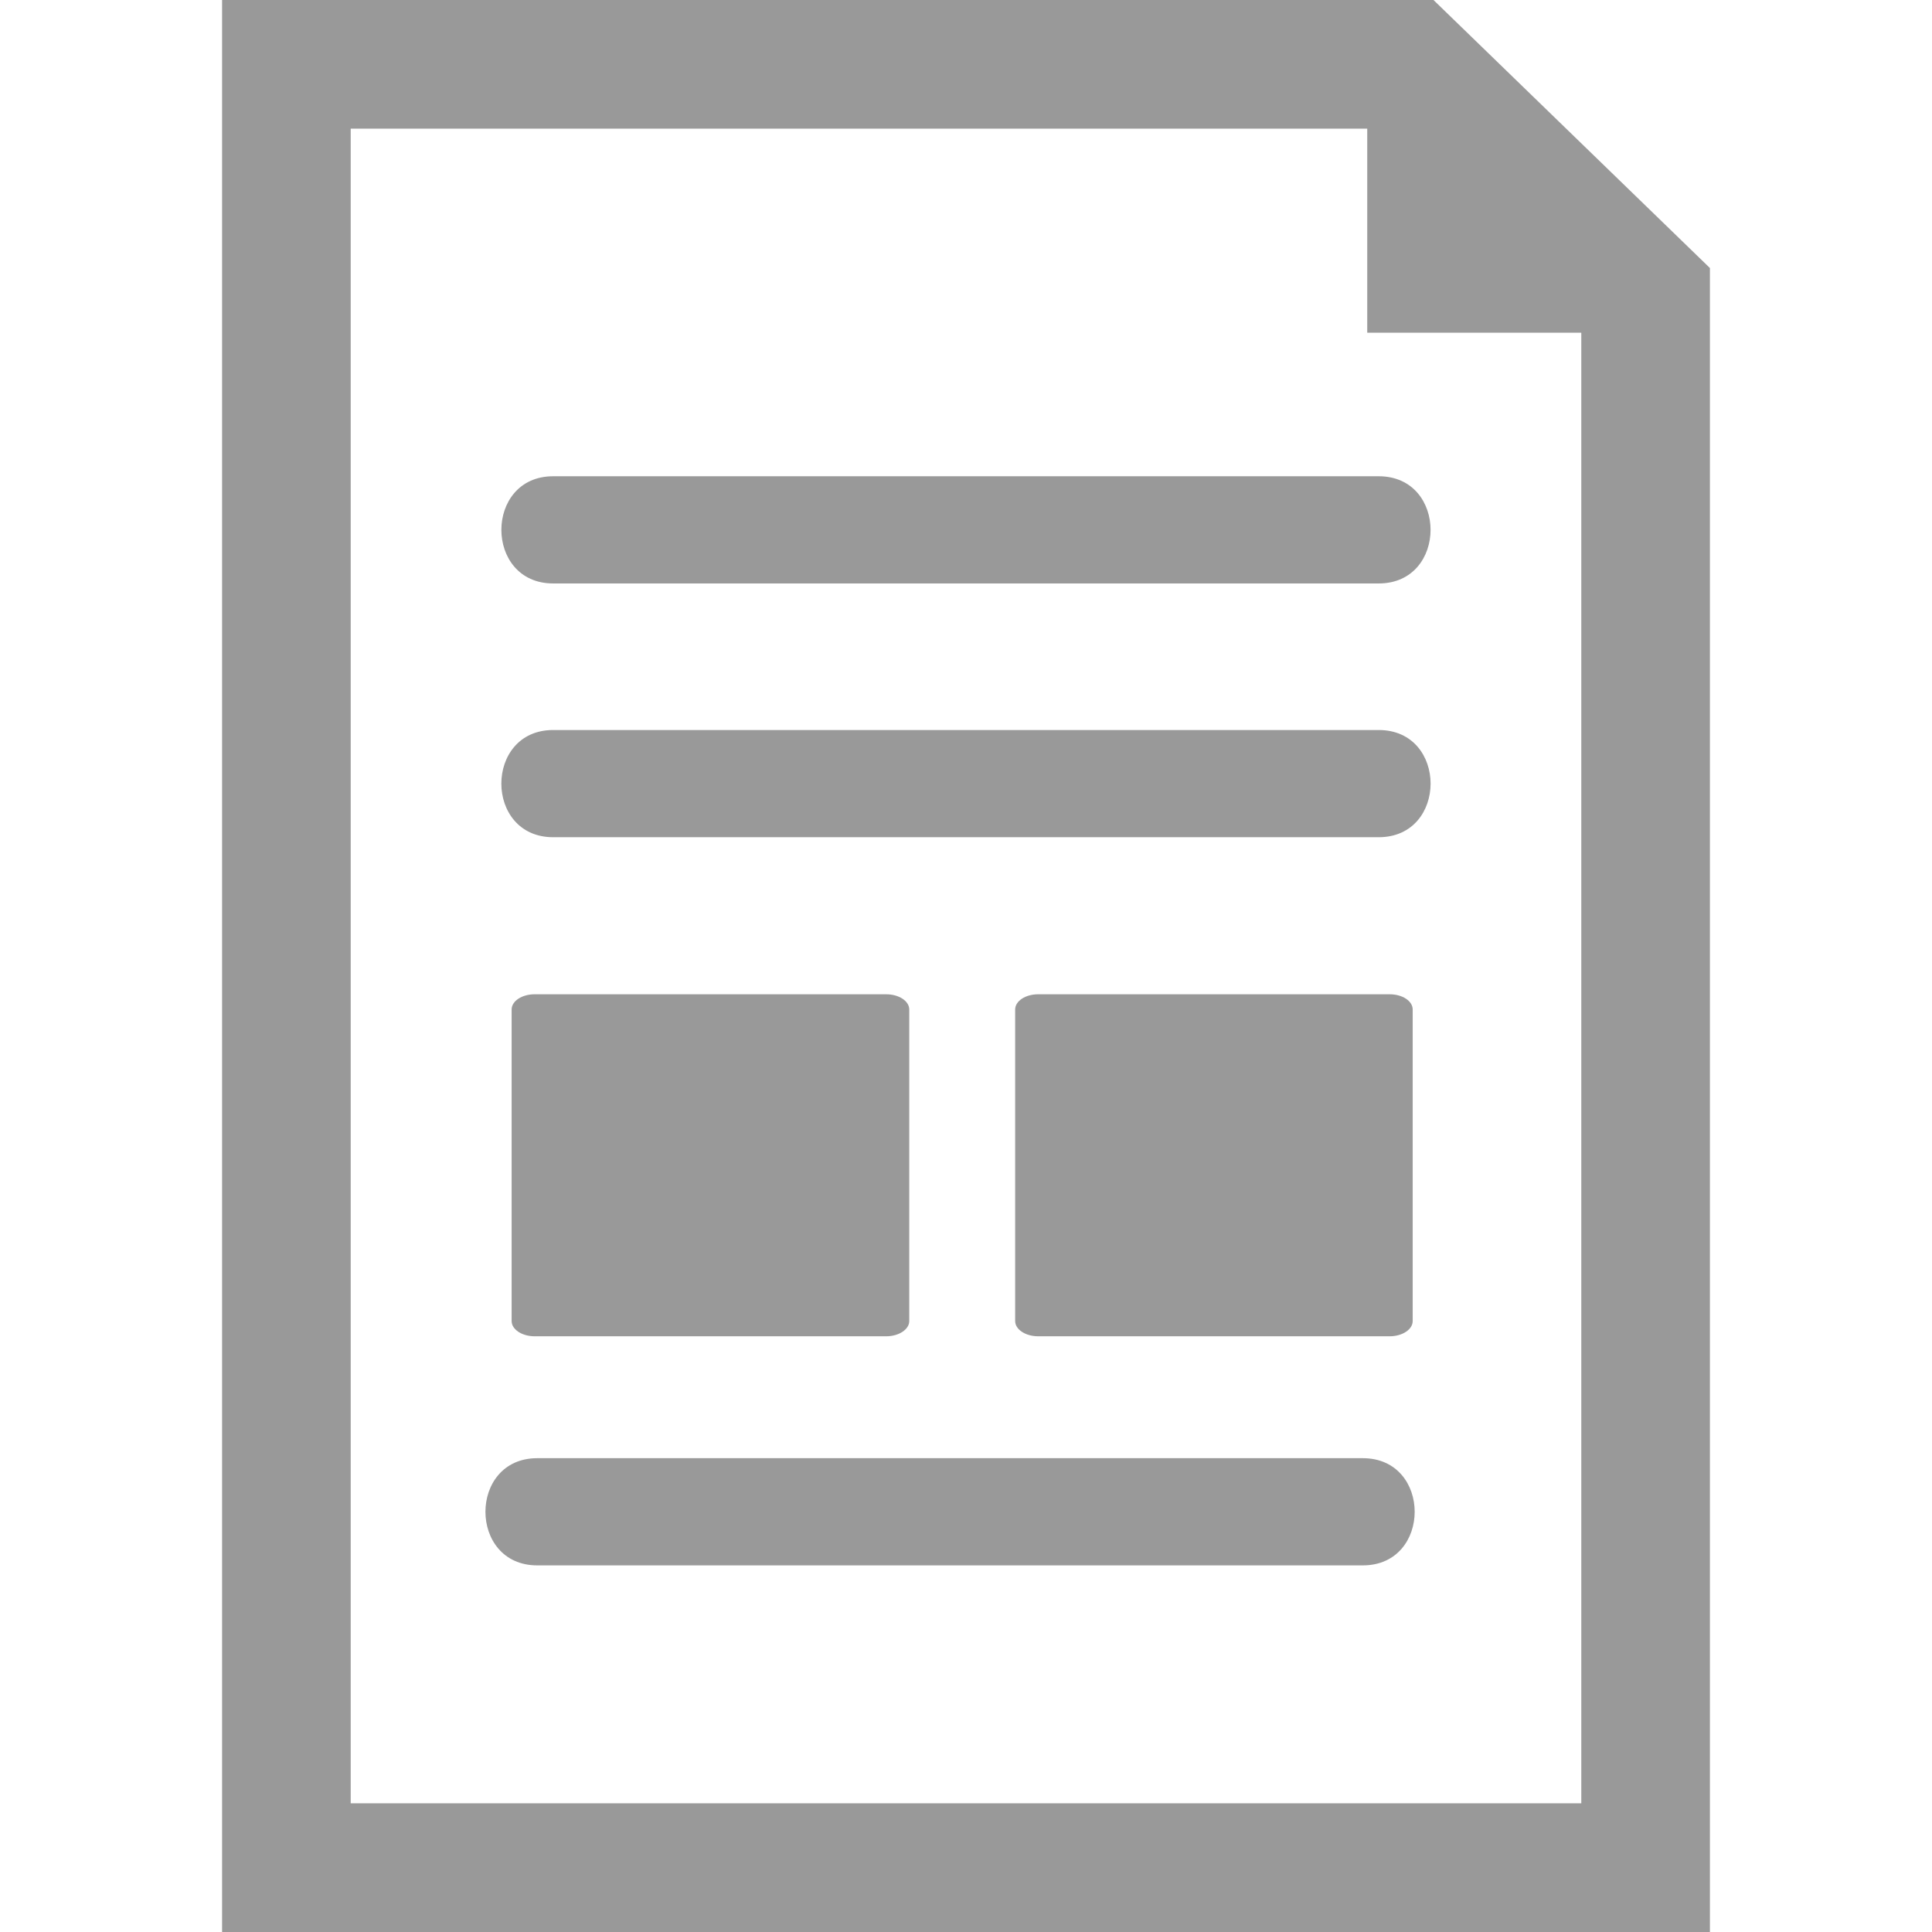
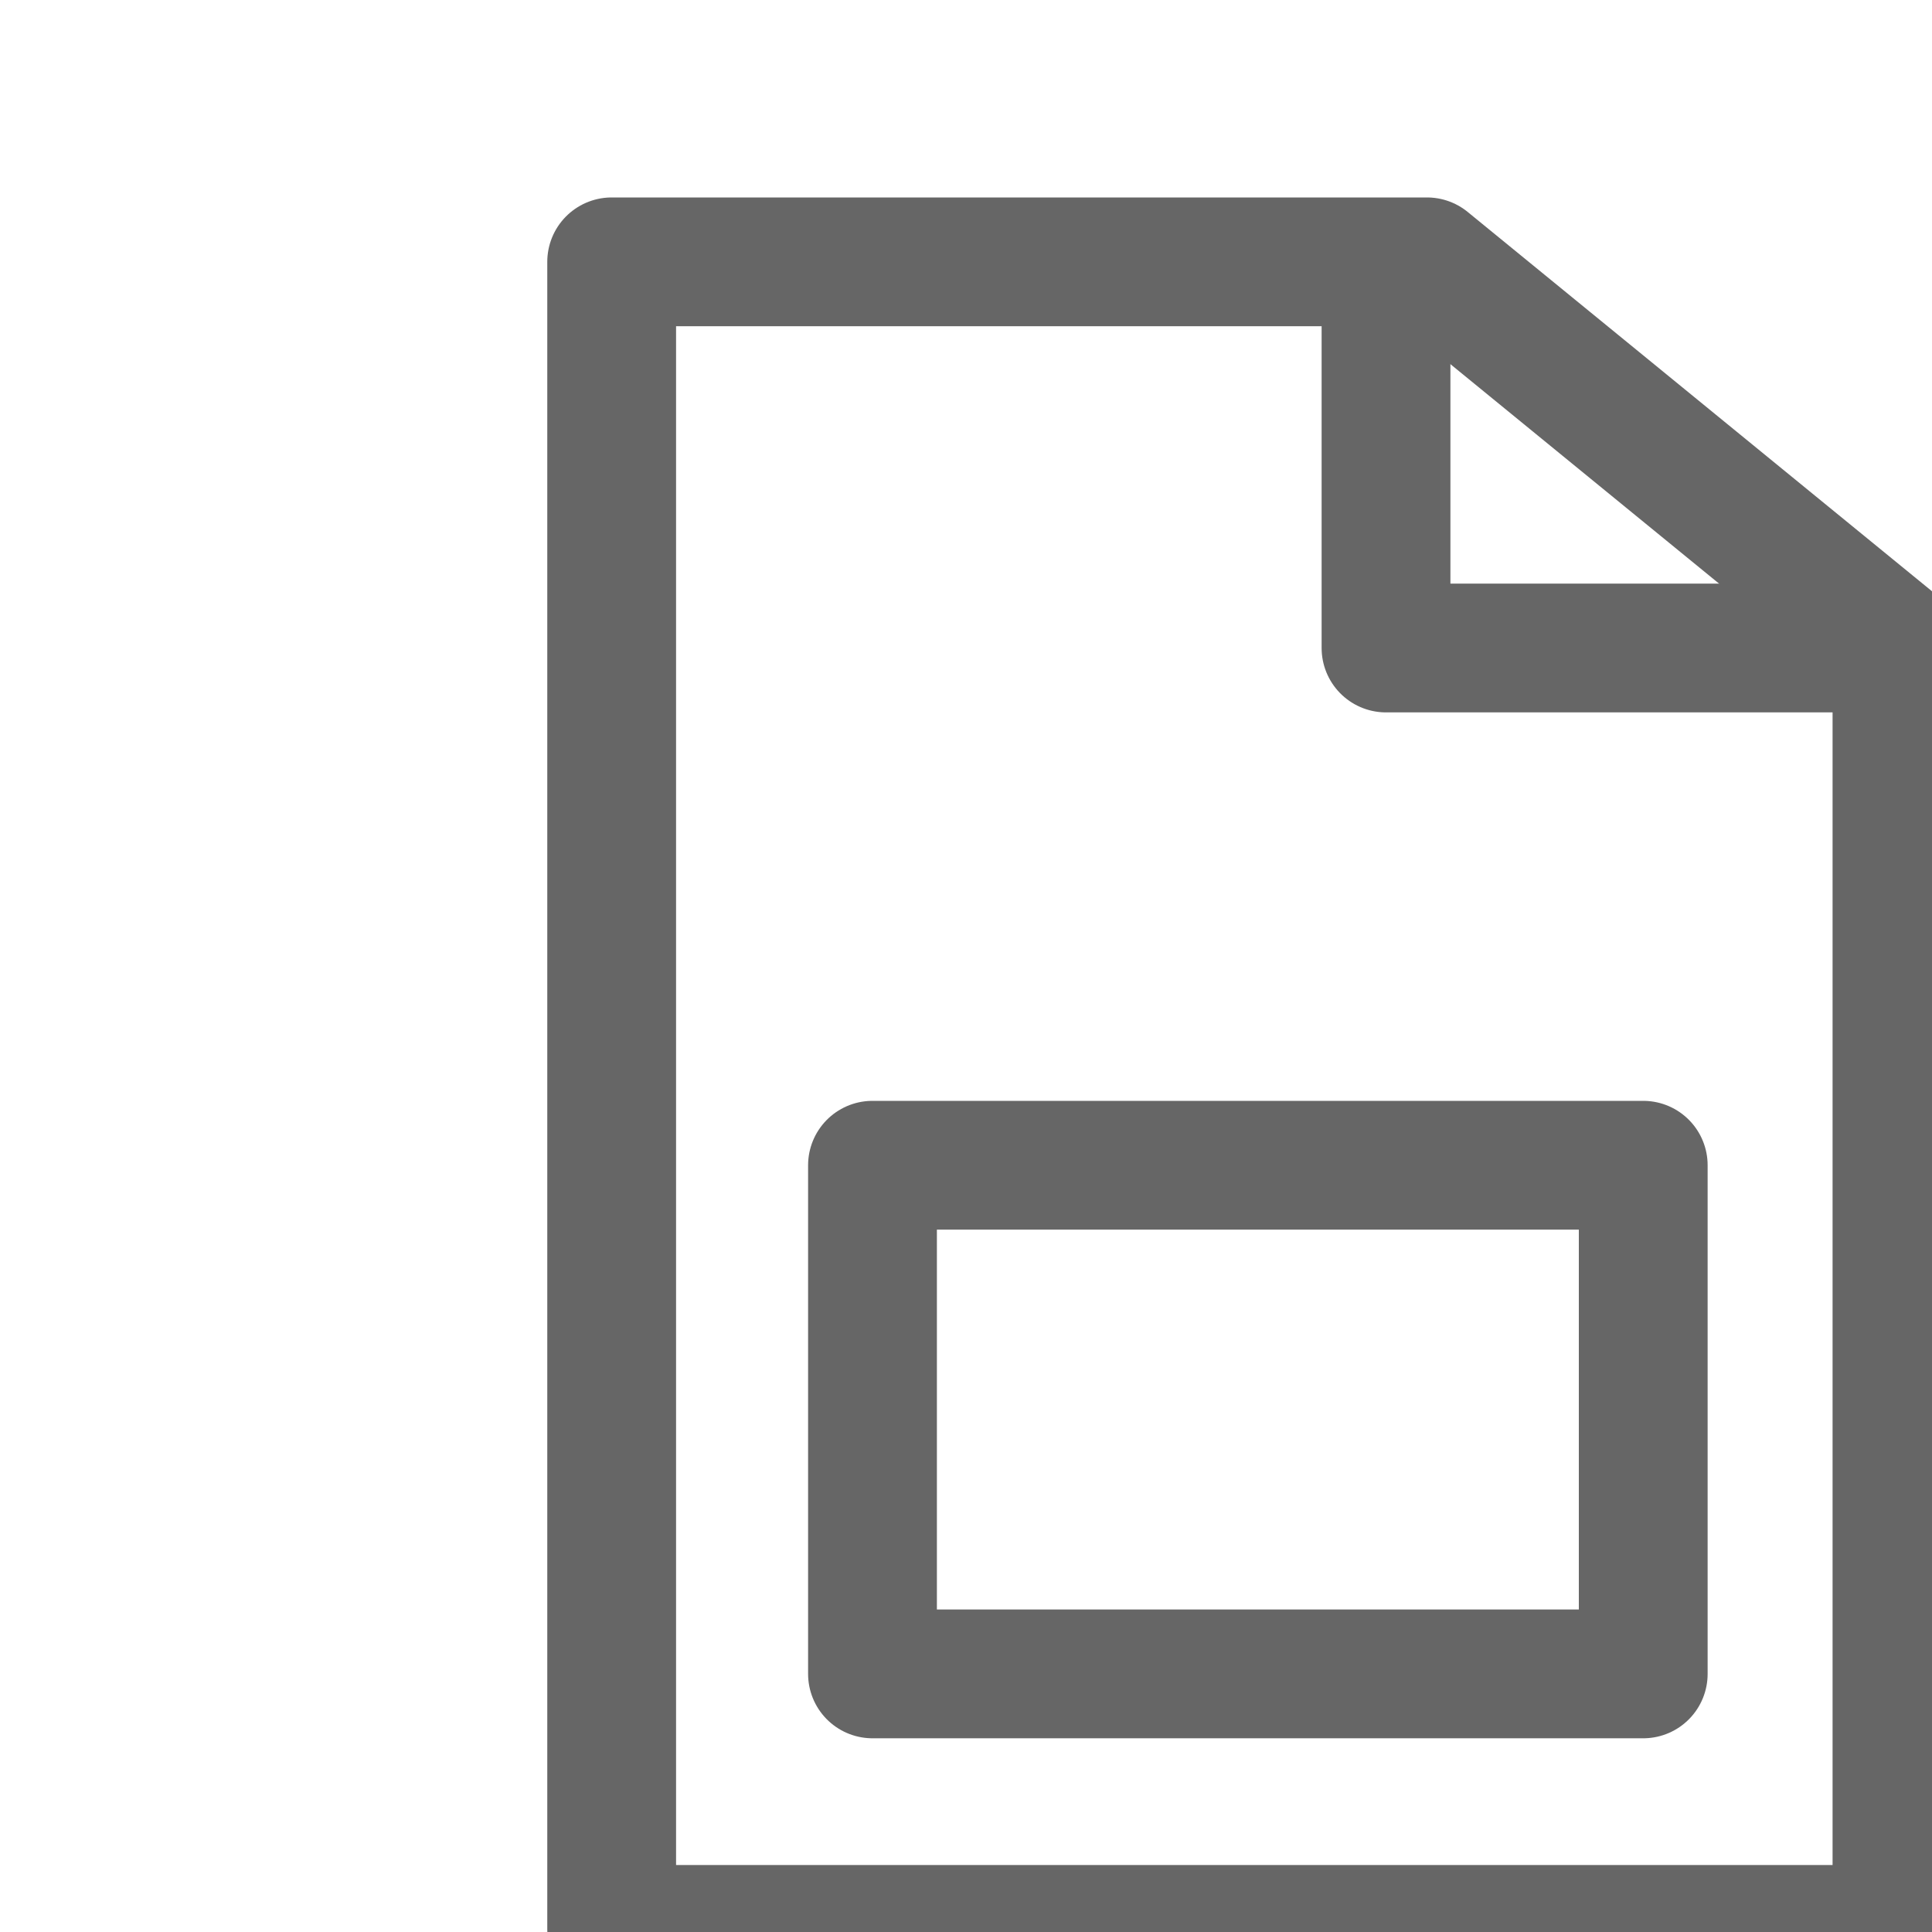
- <svg xmlns="http://www.w3.org/2000/svg" version="1.1" id="Capa_1" x="0px" y="0px" width="45.057px" height="45.057px" viewBox="0 0 45.057 45.057" style="enable-background:new 0 0 45.057 45.057;" xml:space="preserve">
-   <g fill="#999" stroke="#999">
-     <g id="editor-blockselector" stroke="none" viewBox="0 0 45.057 45.057">
-       <g>
-         <path d="M20.667,31.164c0.297,0,0.538-0.16,0.538-0.355v-7.266c0-0.197-0.24-0.355-0.538-0.355h-8.198     c-0.297,0-0.537,0.158-0.537,0.355v7.266c0,0.195,0.24,0.355,0.537,0.355H20.667z" />
-         <path d="M32.409,31.164c0.297,0,0.537-0.16,0.537-0.355v-7.266c0-0.197-0.238-0.355-0.537-0.355h-8.197     c-0.297,0-0.537,0.158-0.537,0.355v7.266c0,0.195,0.24,0.355,0.537,0.355H32.409z" />
-         <path d="M12.901,13.607c6.418,0,12.834,0,19.252,0c1.613,0,1.613-2.5,0-2.5c-6.418,0-12.834,0-19.252,0     C11.29,11.107,11.29,13.607,12.901,13.607z" />
-         <path d="M32.153,17.025c-6.418,0-12.834,0-19.252,0c-1.612,0-1.612,2.5,0,2.5c6.418,0,12.834,0,19.252,0     C33.767,19.525,33.767,17.025,32.153,17.025z" />
-         <path d="M31.782,34.007c-6.418,0-12.834,0-19.252,0c-1.612,0-1.612,2.5,0,2.5c6.418,0,12.834,0,19.252,0     C33.396,36.507,33.396,34.007,31.782,34.007z" />
-         <path d="M33.431,0H5.179v45.057h34.699V6.251L33.431,0z M36.878,42.056H8.179V3h23.707v4.76h4.992V42.056z" />
-       </g>
+ <svg xmlns="http://www.w3.org/2000/svg" width="18" height="18" viewBox="0 0 13 15">
+   <g stroke="#666" fill="#666" id="Page-1">
+     <g id="editor-blockselector" viewBox="0 0 13 15" fill="none" stroke-linejoin="round" stroke-linecap="round">
+       <path id="Stroke-2869" d="m3.749,14.98l0,-12.947l6.33,0l3.649,2.981l0,9.966l-9.978,0z" />
+       <path id="Stroke-3086-Copy-2" d="m9.761,2.181l0,2.85l3.818,0" />
+       <path id="Stroke-7066-Copy" d="m11.758,12.996l-5.984,0l0,-3.949l5.984,0l0,3.949z" />
    </g>
  </g>
</svg>
